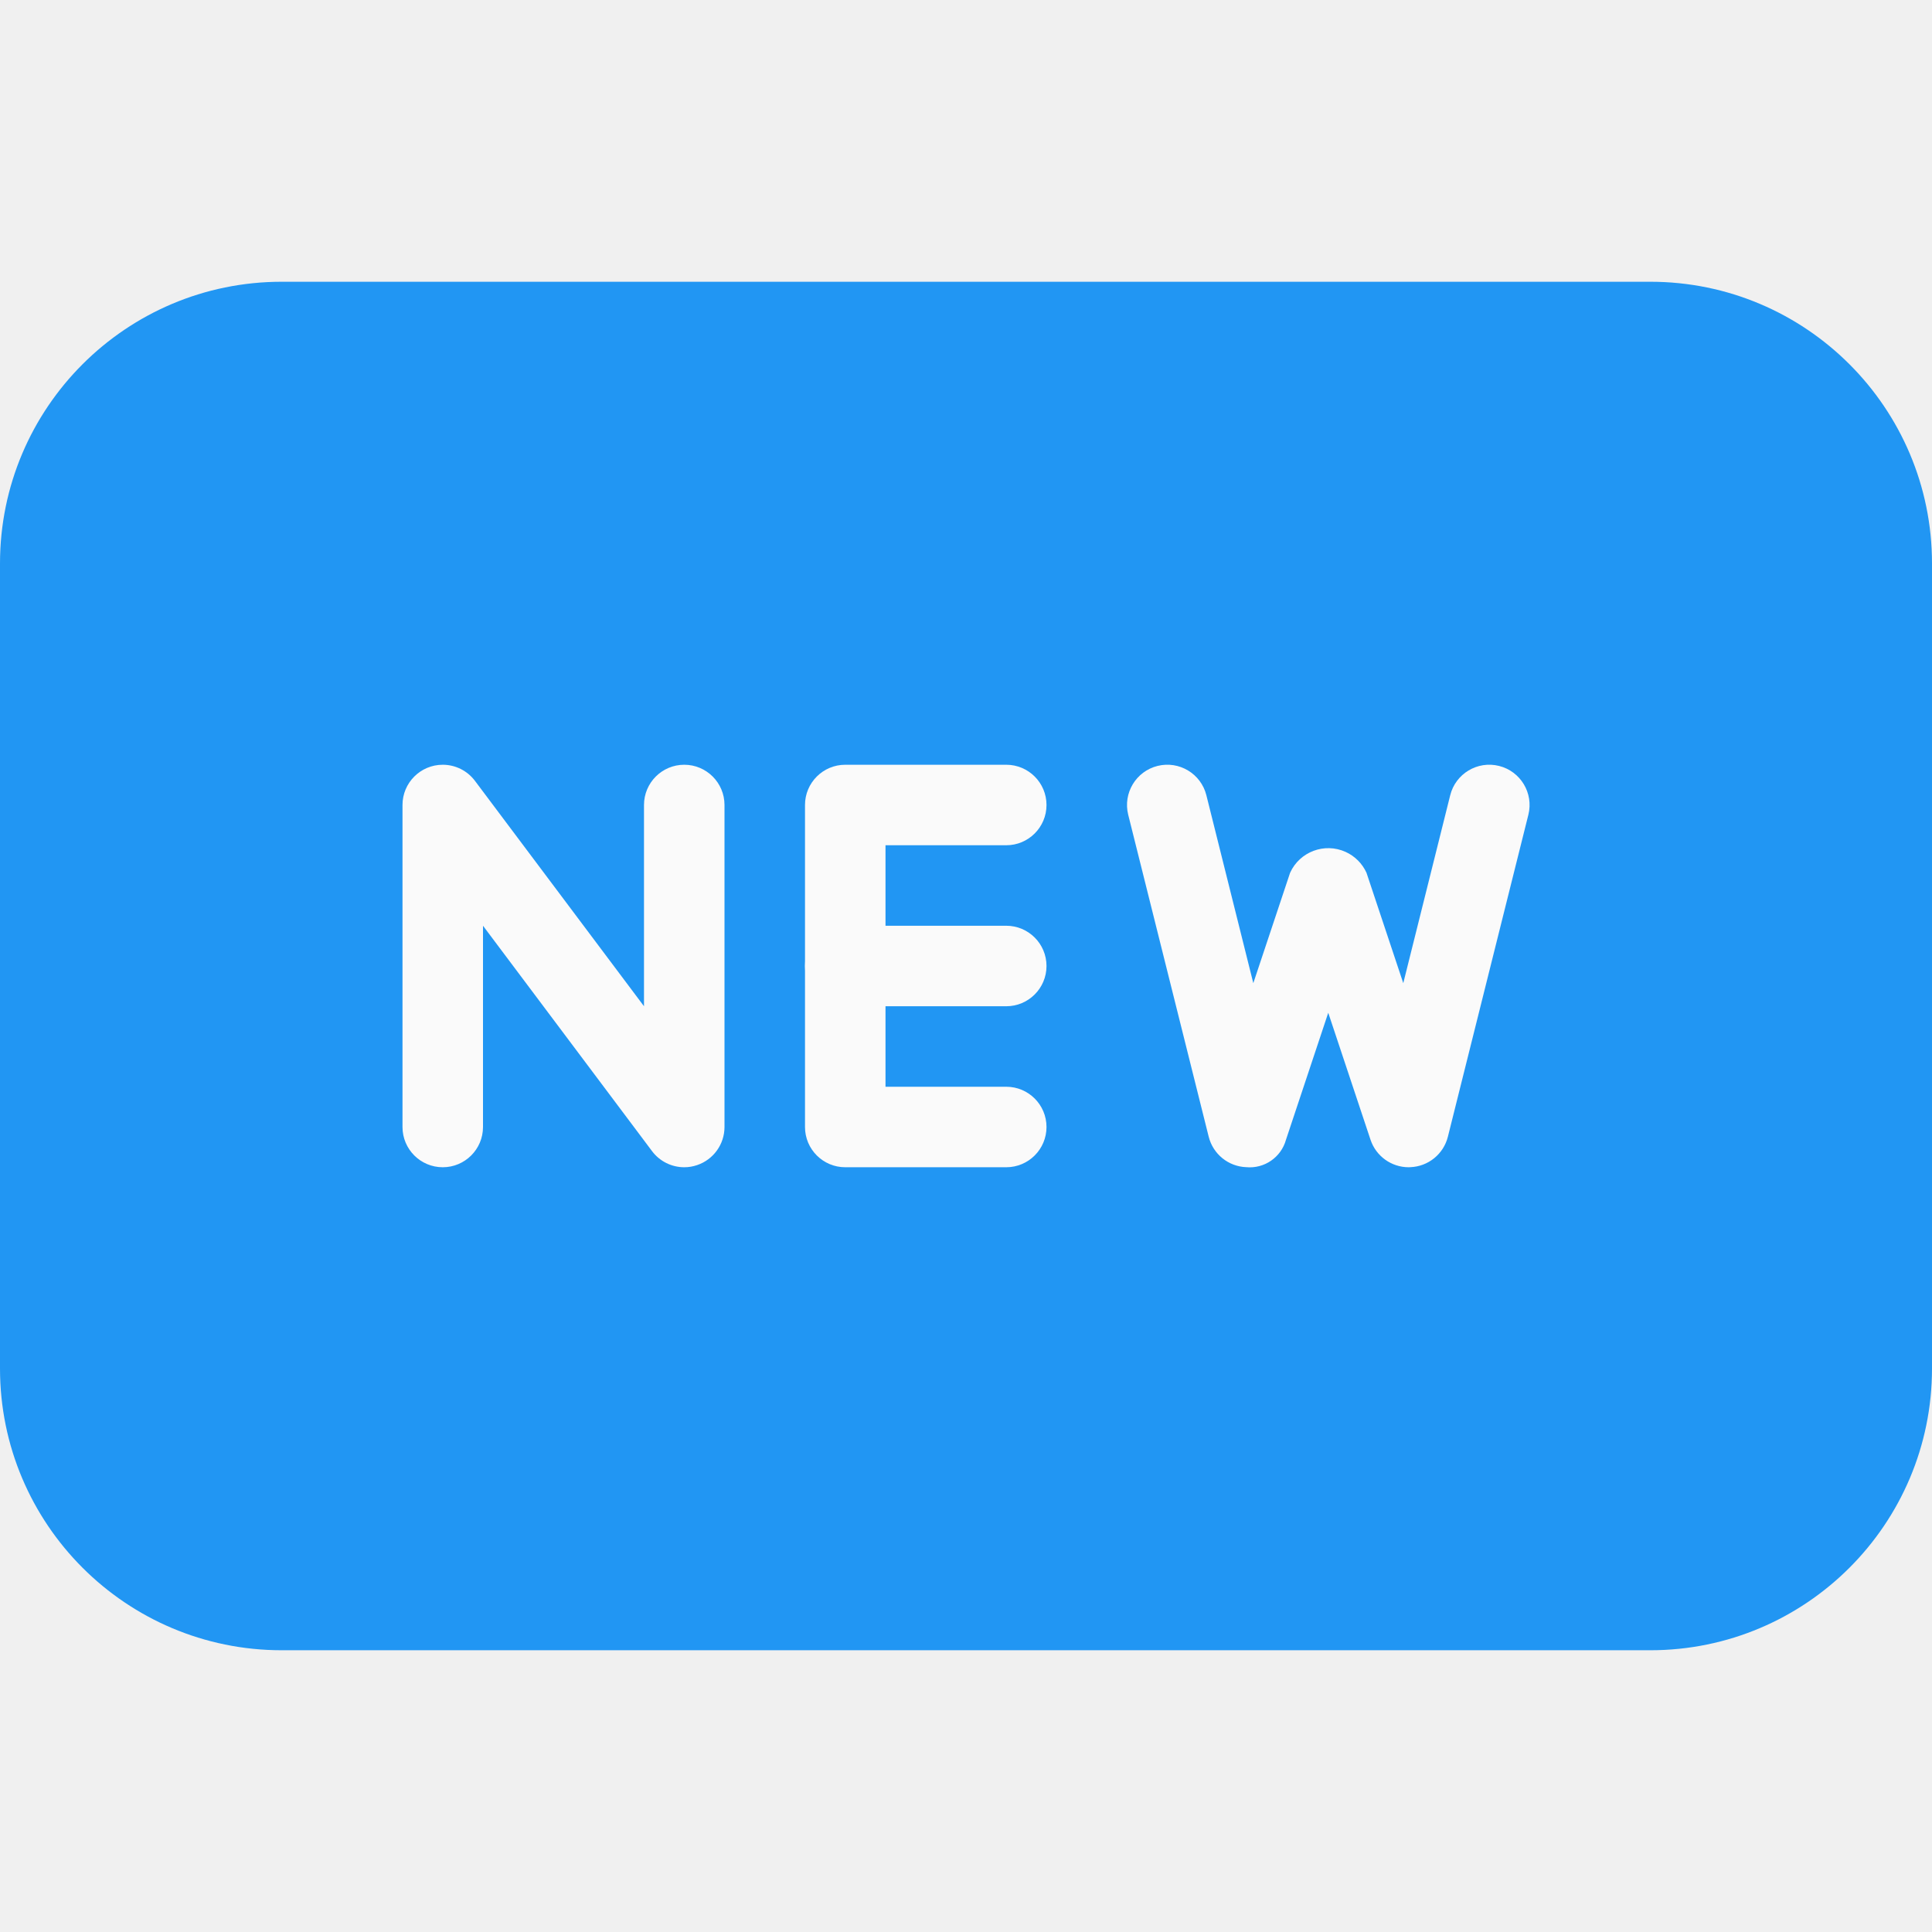
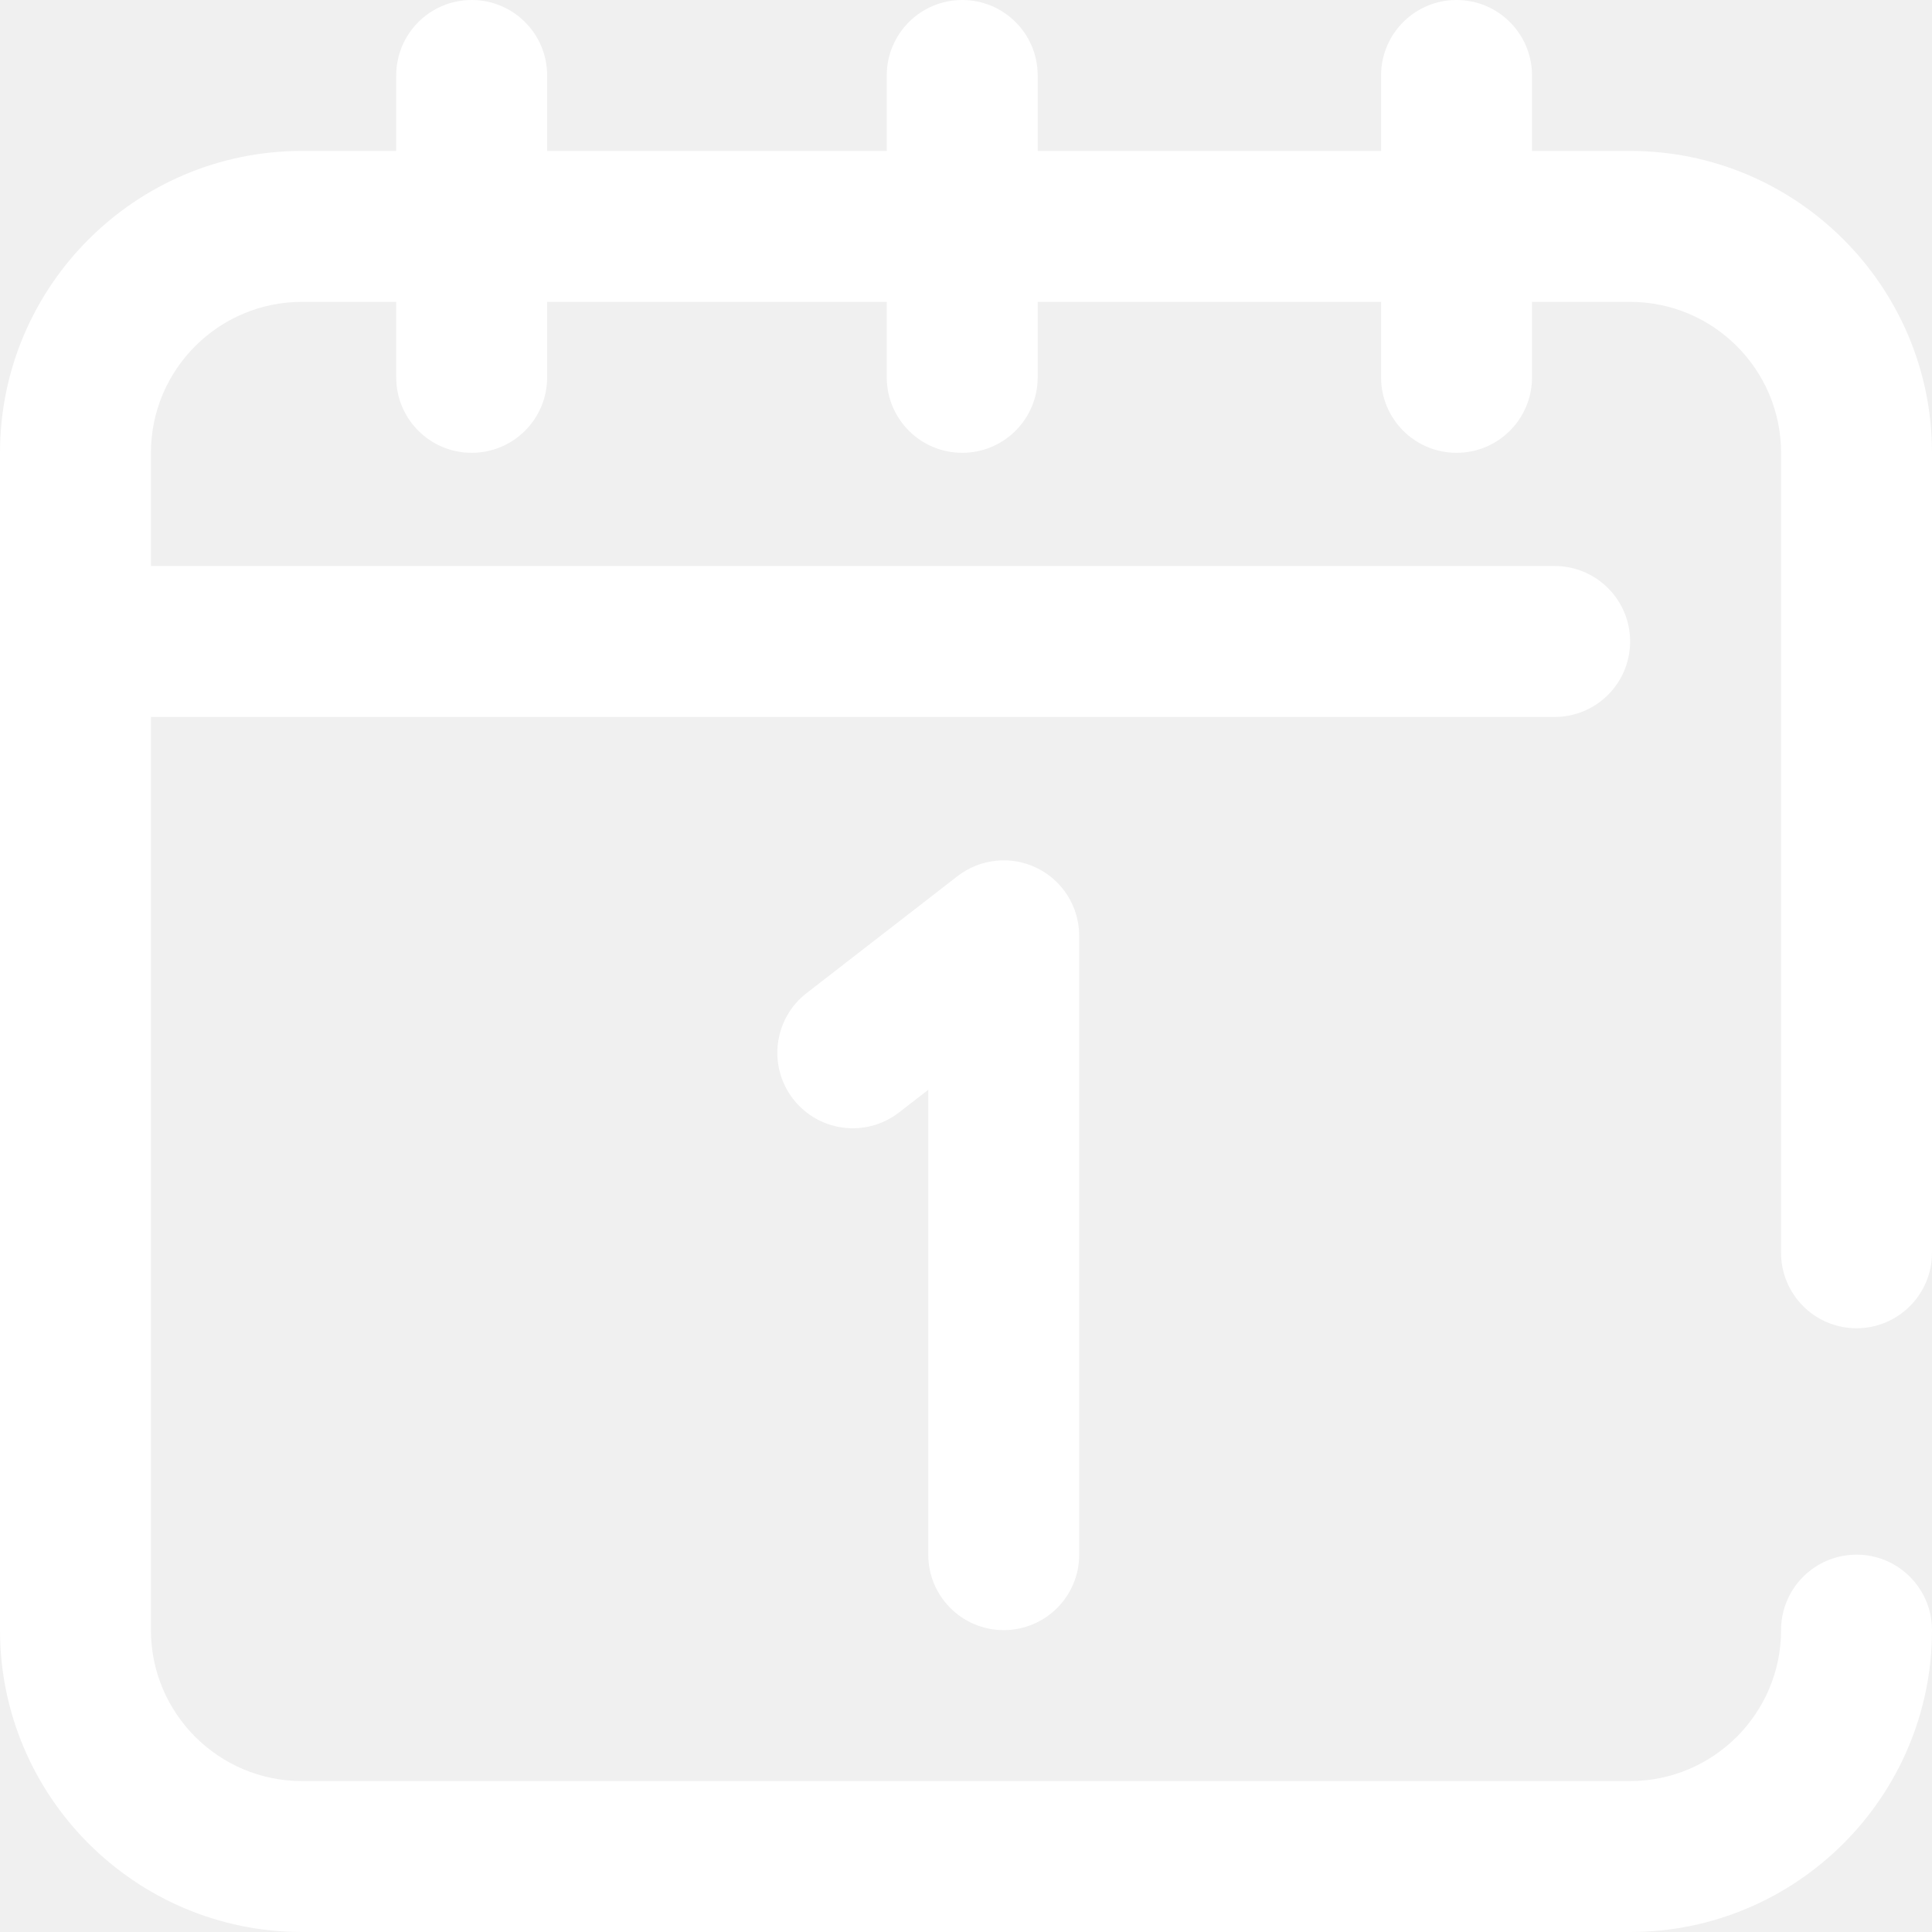
- <svg xmlns="http://www.w3.org/2000/svg" version="1.1" id="Capa_1" x="0px" y="0px" viewBox="0 0 512 512" style="enable-background:new 0 0 512 512;" xml:space="preserve">
-   <path style="fill:#2196F3;" d="M74.667,74.667h362.667c41.237,0,74.667,33.429,74.667,74.667v213.333  c0,41.237-33.429,74.667-74.667,74.667H74.667C33.429,437.333,0,403.904,0,362.667V149.333C0,108.096,33.429,74.667,74.667,74.667z" />
+ <svg xmlns="http://www.w3.org/2000/svg" version="1.1" width="512" height="512" x="0" y="0" viewBox="0 0 512 512" style="enable-background:new 0 0 512 512" xml:space="preserve" class="">
  <g>
-     <path style="fill:#FAFAFA;" d="M181.333,309.333c-3.357,0-6.519-1.581-8.533-4.267L128,245.333v53.333   c0,5.891-4.776,10.667-10.667,10.667s-10.667-4.776-10.667-10.667v-85.333c0-5.891,4.776-10.667,10.667-10.667   c3.357,0,6.519,1.581,8.533,4.267l44.8,59.733v-53.333c0-5.891,4.776-10.667,10.667-10.667c5.891,0,10.667,4.776,10.667,10.667   v85.333c-0.003,4.589-2.942,8.662-7.296,10.112C183.618,309.146,182.48,309.333,181.333,309.333z" />
-     <path style="fill:#FAFAFA;" d="M266.667,309.333H224c-5.891,0-10.667-4.776-10.667-10.667v-85.333   c0-5.891,4.776-10.667,10.667-10.667h42.667c5.891,0,10.667,4.776,10.667,10.667c0,5.891-4.776,10.667-10.667,10.667h-32v64h32   c5.891,0,10.667,4.776,10.667,10.667C277.333,304.558,272.558,309.333,266.667,309.333z" />
-     <path style="fill:#FAFAFA;" d="M266.667,266.667H224c-5.891,0-10.667-4.776-10.667-10.667c0-5.891,4.776-10.667,10.667-10.667   h42.667c5.891,0,10.667,4.776,10.667,10.667C277.333,261.891,272.558,266.667,266.667,266.667z" />
-     <path style="fill:#FAFAFA;" d="M373.333,309.333c-4.597,0.006-8.681-2.934-10.133-7.296L352,268.395l-11.2,33.643   c-1.283,4.66-5.726,7.727-10.539,7.275c-4.738-0.18-8.788-3.465-9.941-8.064l-21.333-85.333c-1.426-5.72,2.056-11.513,7.776-12.939   c5.72-1.426,11.513,2.056,12.939,7.776l12.437,49.792l9.749-29.248c2.535-5.591,9.122-8.068,14.713-5.533   c2.454,1.113,4.42,3.079,5.533,5.533l9.749,29.248l12.437-49.792c1.426-5.72,7.218-9.202,12.939-7.776   c5.72,1.426,9.202,7.218,7.776,12.939l-21.333,85.333c-1.153,4.599-5.204,7.884-9.941,8.064L373.333,309.333z" />
+     <path d="m472 332v-212c0-22.055-17.945-40-40-40h-26v20c0 11.047-8.953 20-20 20s-20-8.953-20-20v-20h-91v20c0 11.047-8.953 20-20 20s-20-8.953-20-20v-20h-90v20c0 11.047-8.953 20-20 20s-20-8.953-20-20v-20h-25c-22.055 0-40 17.945-40 40v30h372c11.047 0 20 8.953 20 20s-8.953 20-20 20h-372v242c0 22.055 17.945 40 40 40h352c22.055 0 40-17.945 40-40 0-11.047 8.953-20 20-20s20 8.953 20 20c0 44.113-35.887 80-80 80h-352c-44.113 0-80-35.887-80-80v-312c0-44.113 35.887-80 80-80h25v-20c0-11.047 8.953-20 20-20s20 8.953 20 20v20h90v-20c0-11.047 8.953-20 20-20s20 8.953 20 20v20h91v-20c0-11.047 8.953-20 20-20s20 8.953 20 20v20h26c44.113 0 80 35.887 80 80v212c0 11.047-8.953 20-20 20s-20-8.953-20-20zm-206 100c11.047 0 20-8.953 20-20v-164c0-7.633-4.344-14.602-11.195-17.961-6.855-3.359-15.023-2.523-21.055 2.152l-40 31c-8.73 6.766-10.324 19.328-3.559 28.059 6.77 8.734 19.332 10.324 28.059 3.559l7.75-6.004v123.195c0 11.047 8.953 20 20 20zm0 0" fill="#ffffff" data-original="#000000" style="" class="" />
  </g>
-   <g>
- </g>
-   <g>
- </g>
-   <g>
- </g>
-   <g>
- </g>
-   <g>
- </g>
-   <g>
- </g>
-   <g>
- </g>
-   <g>
- </g>
-   <g>
- </g>
-   <g>
- </g>
-   <g>
- </g>
-   <g>
- </g>
-   <g>
- </g>
-   <g>
- </g>
-   <g>
- </g>
</svg>
